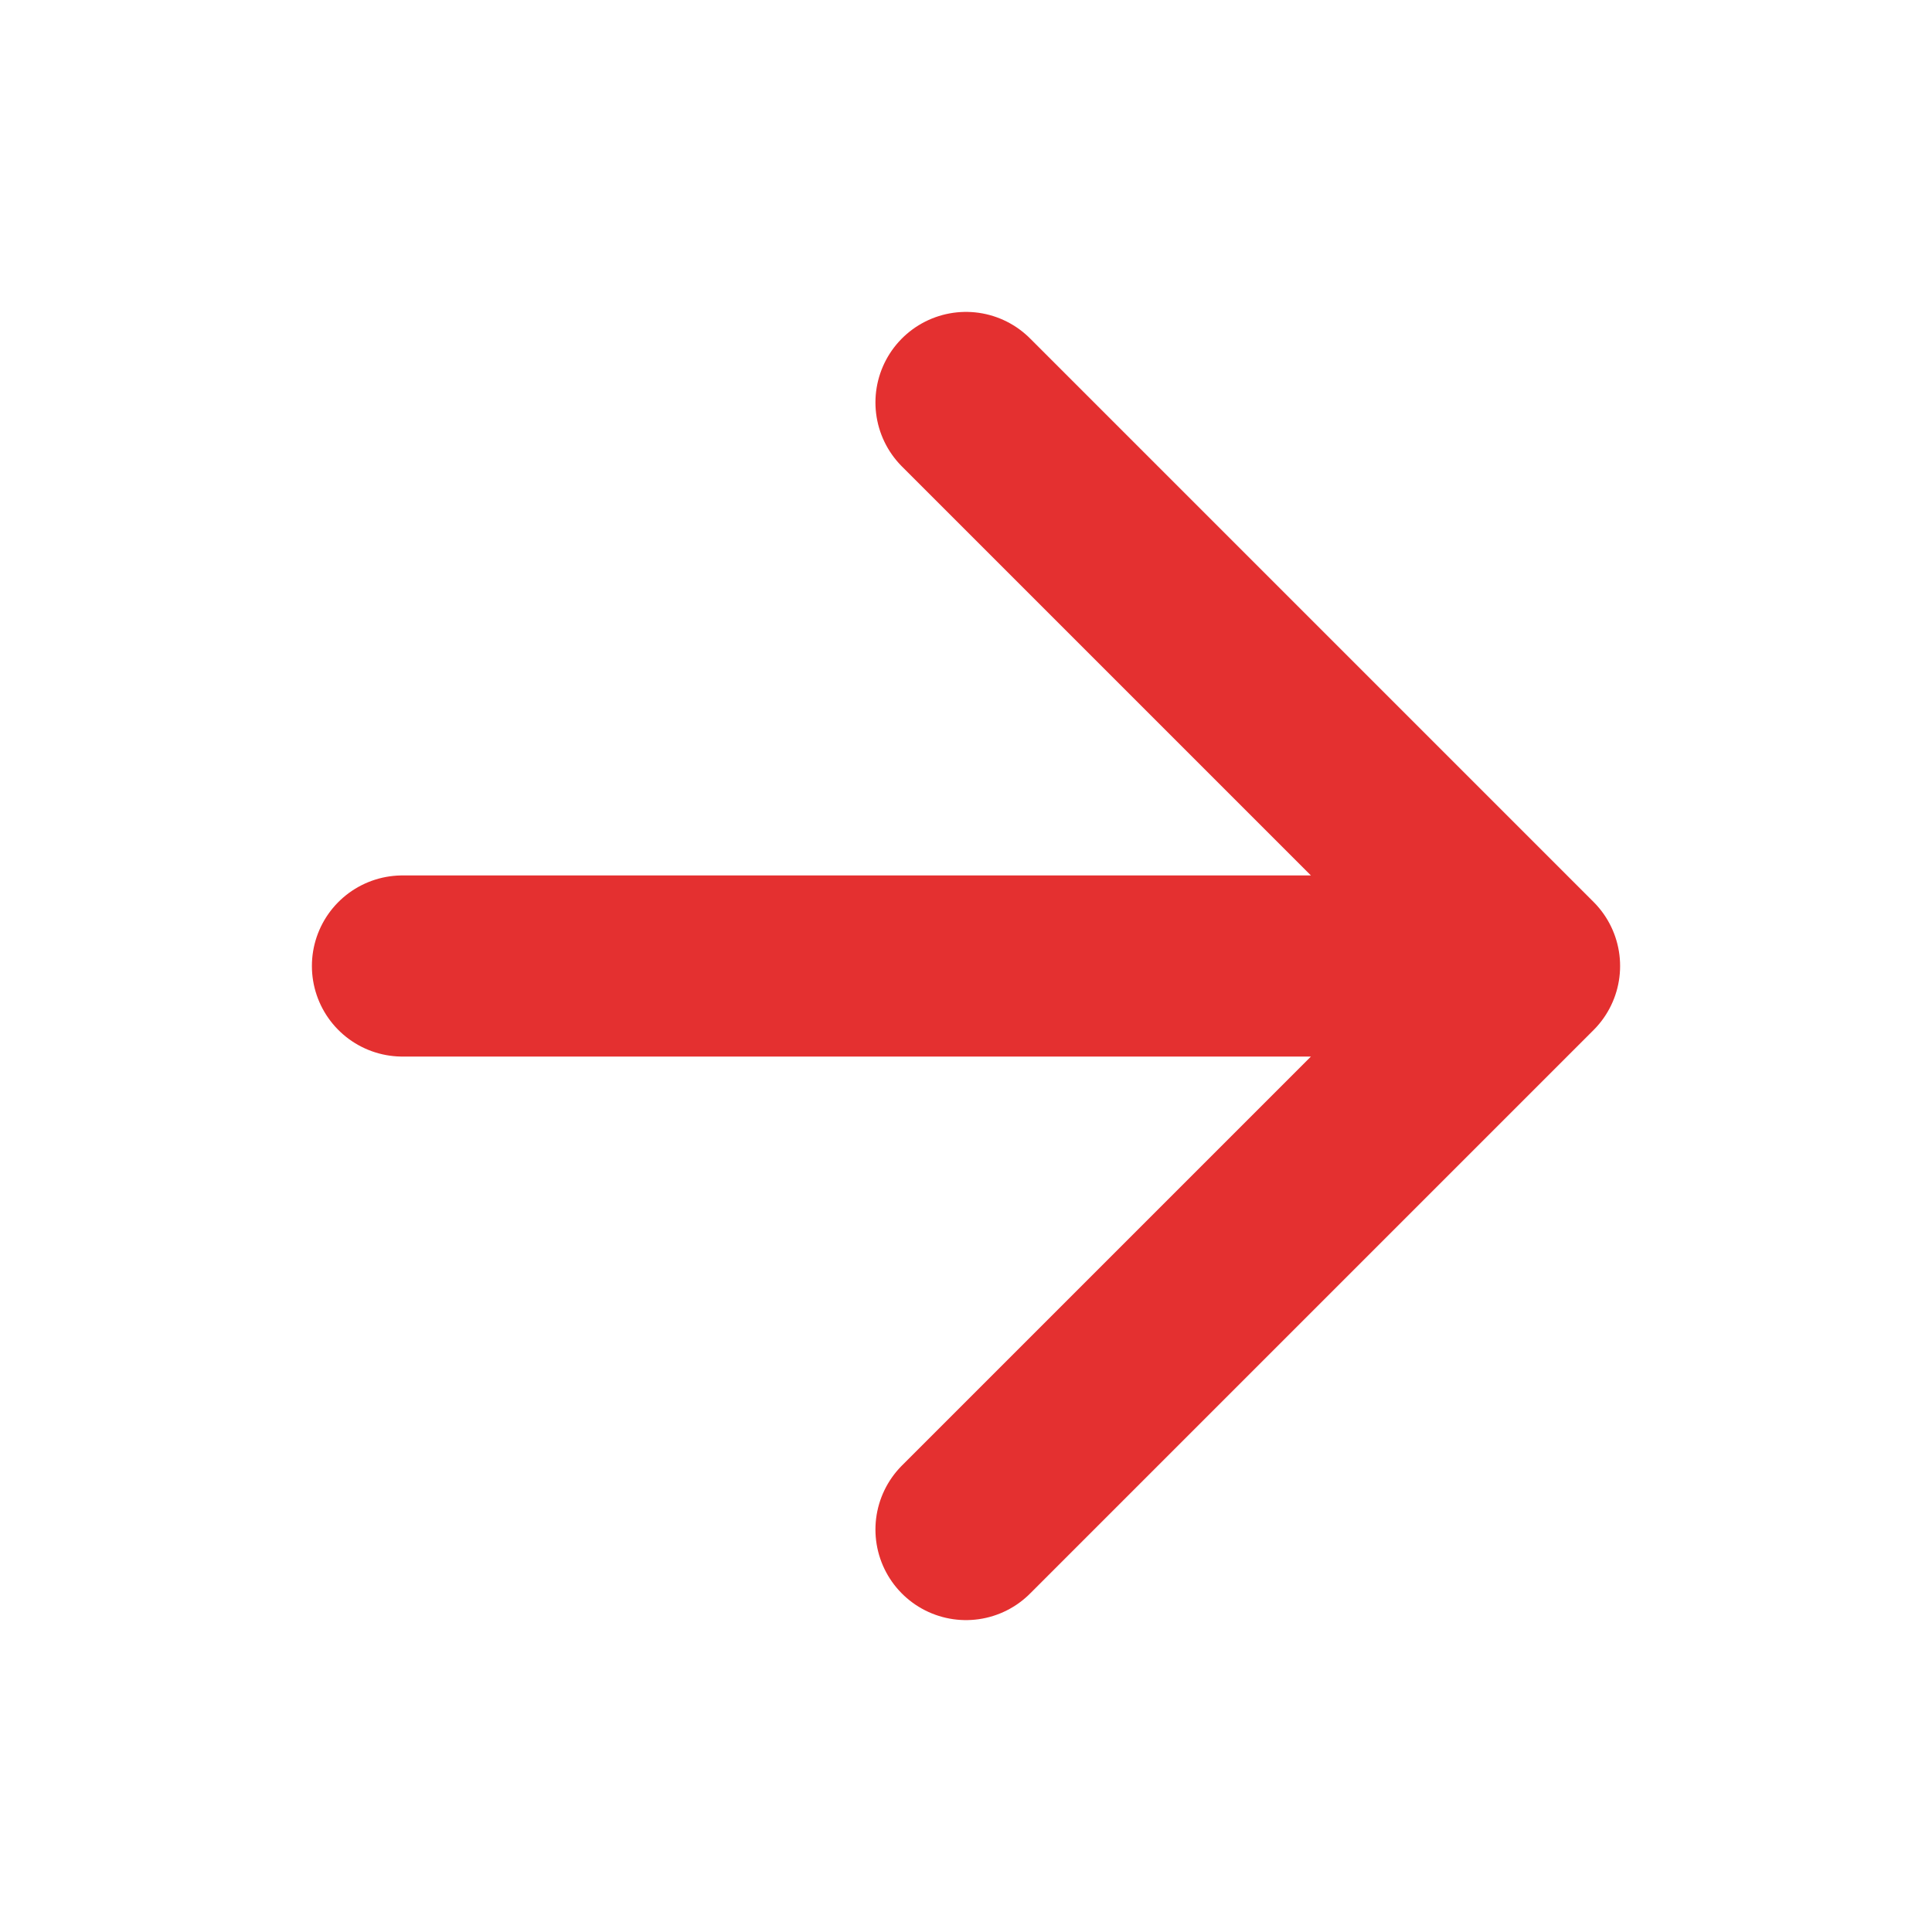
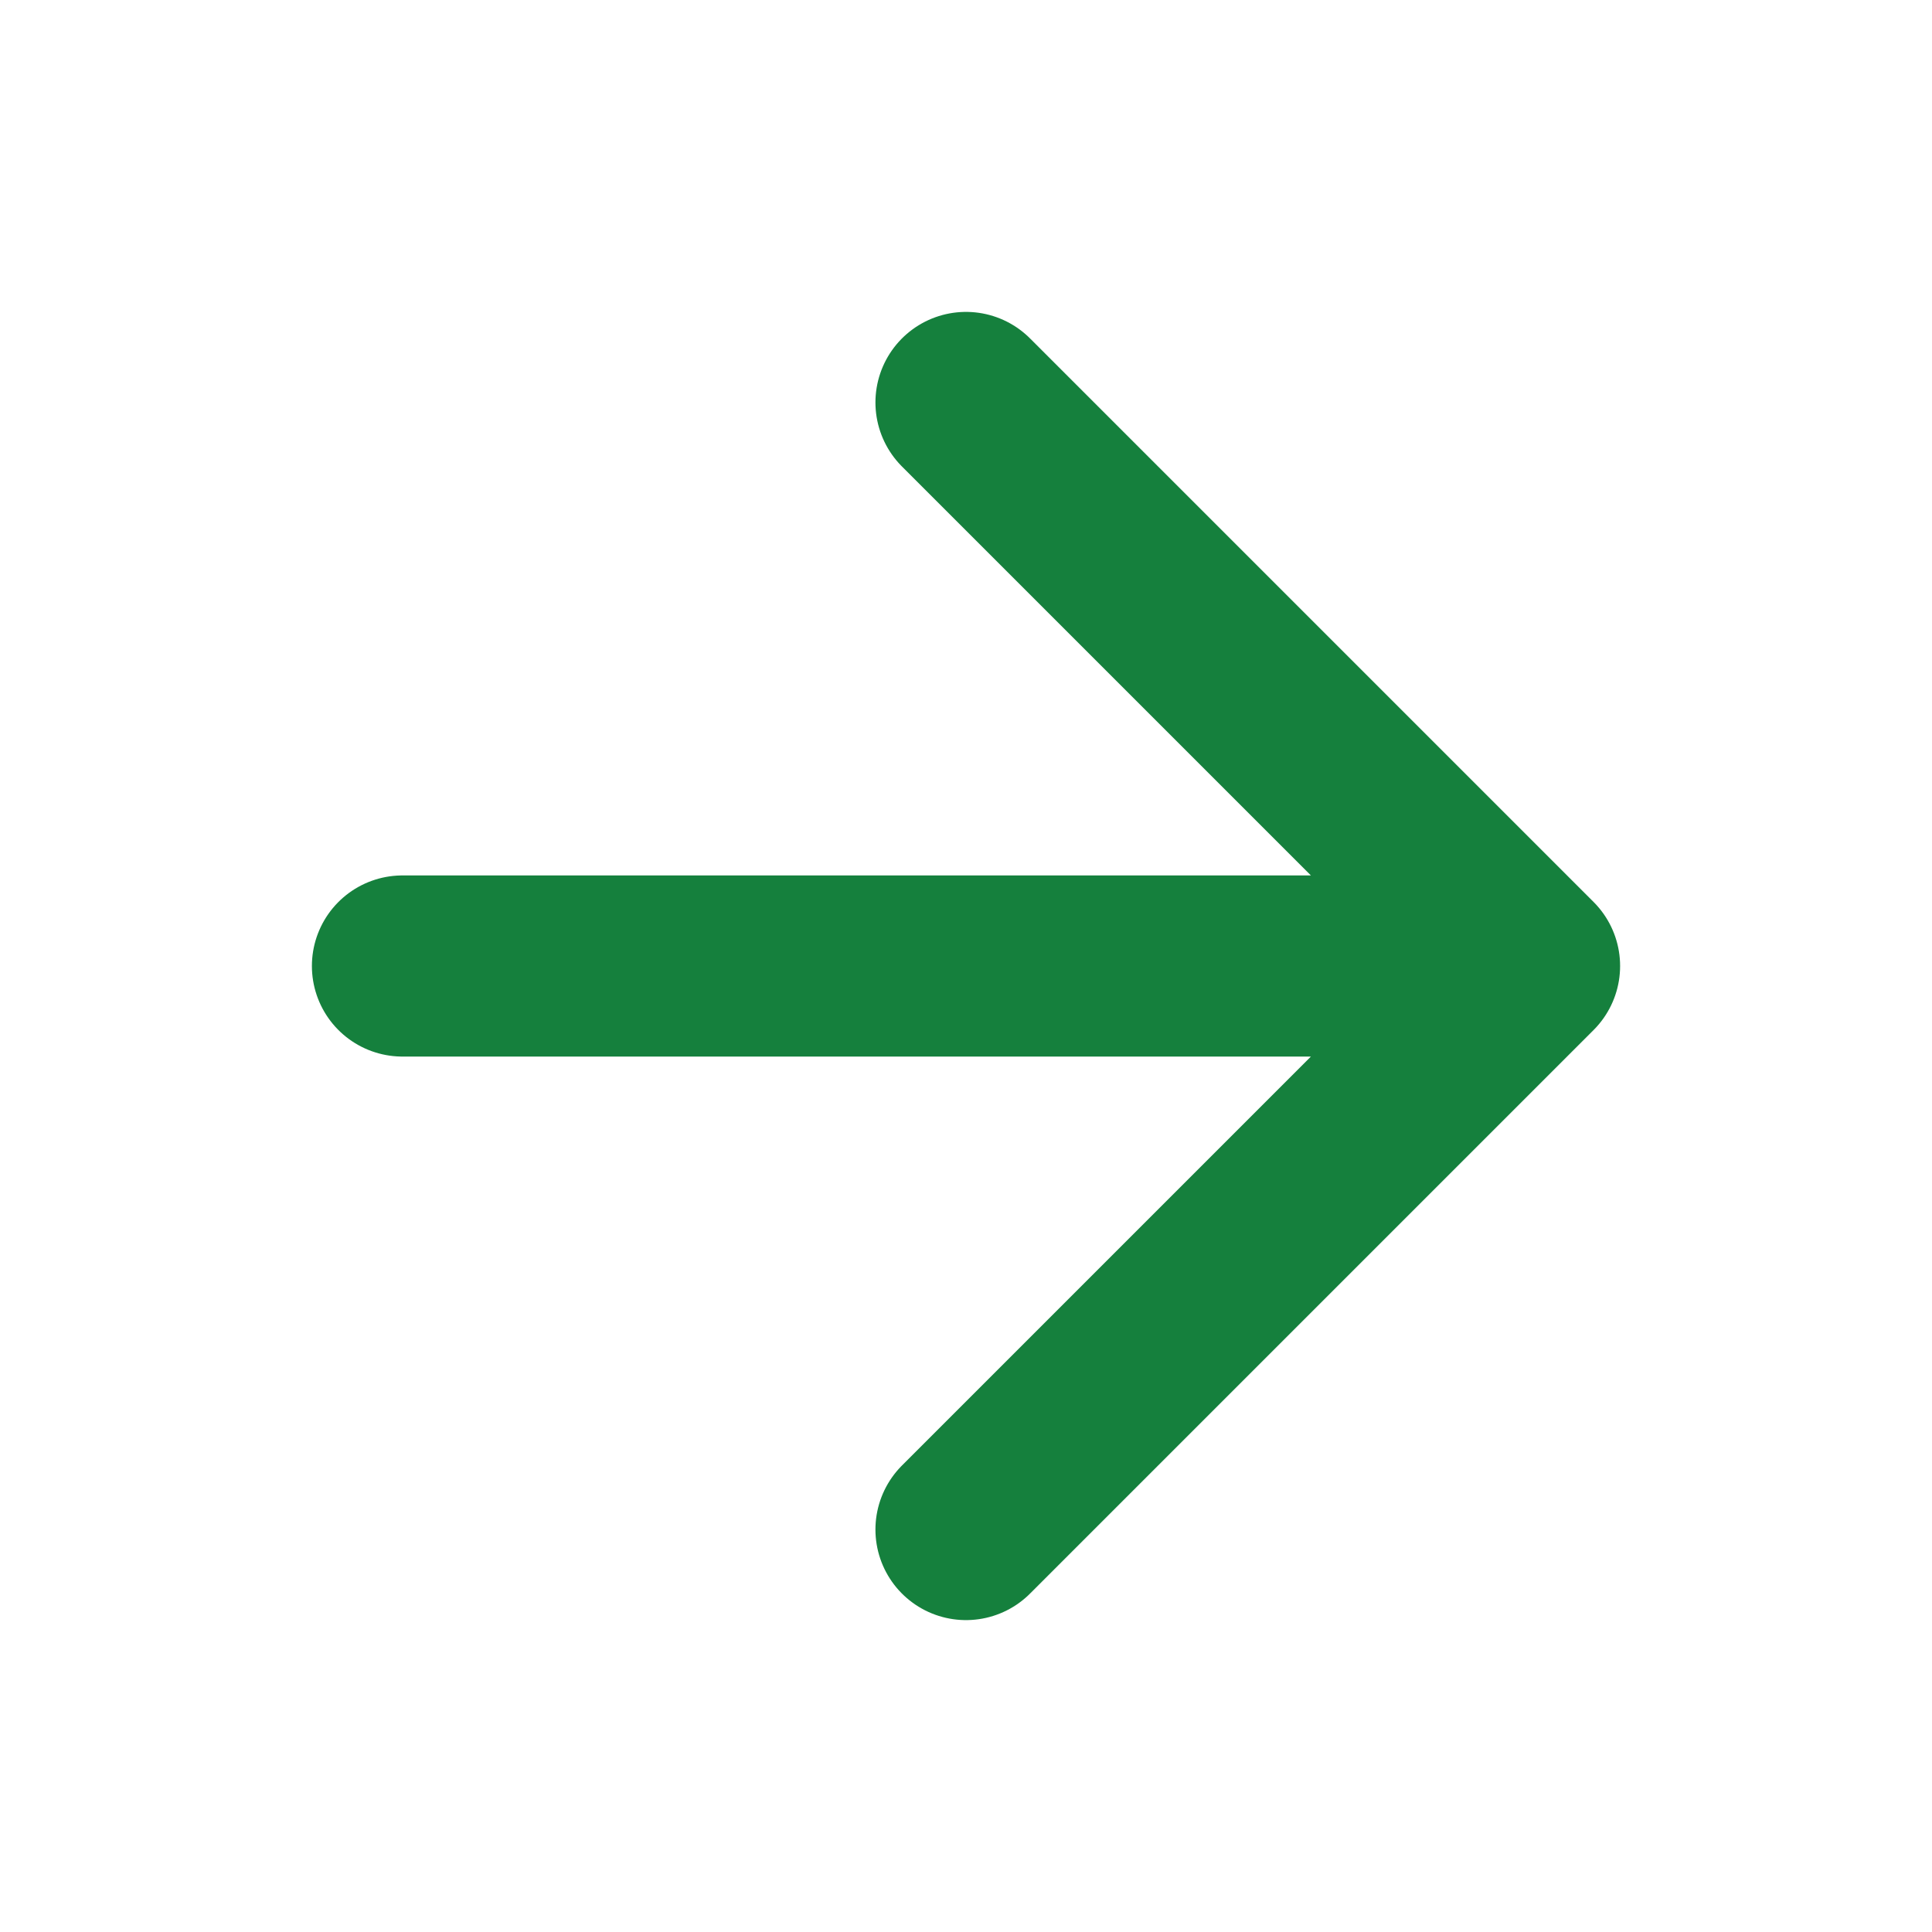
<svg xmlns="http://www.w3.org/2000/svg" width="16" height="16" viewBox="0 0 16 16" fill="none">
-   <path d="M3.333 8H12.667M12.667 8L8 3.333M12.667 8L8 12.667" stroke="#E43030" stroke-width="1.5" stroke-linecap="round" stroke-linejoin="round" />
+   <path d="M3.333 8H12.667M12.667 8L8 3.333M12.667 8L8 12.667" stroke="#15803D" stroke-width="1.5" stroke-linecap="round" stroke-linejoin="round" />
</svg>
